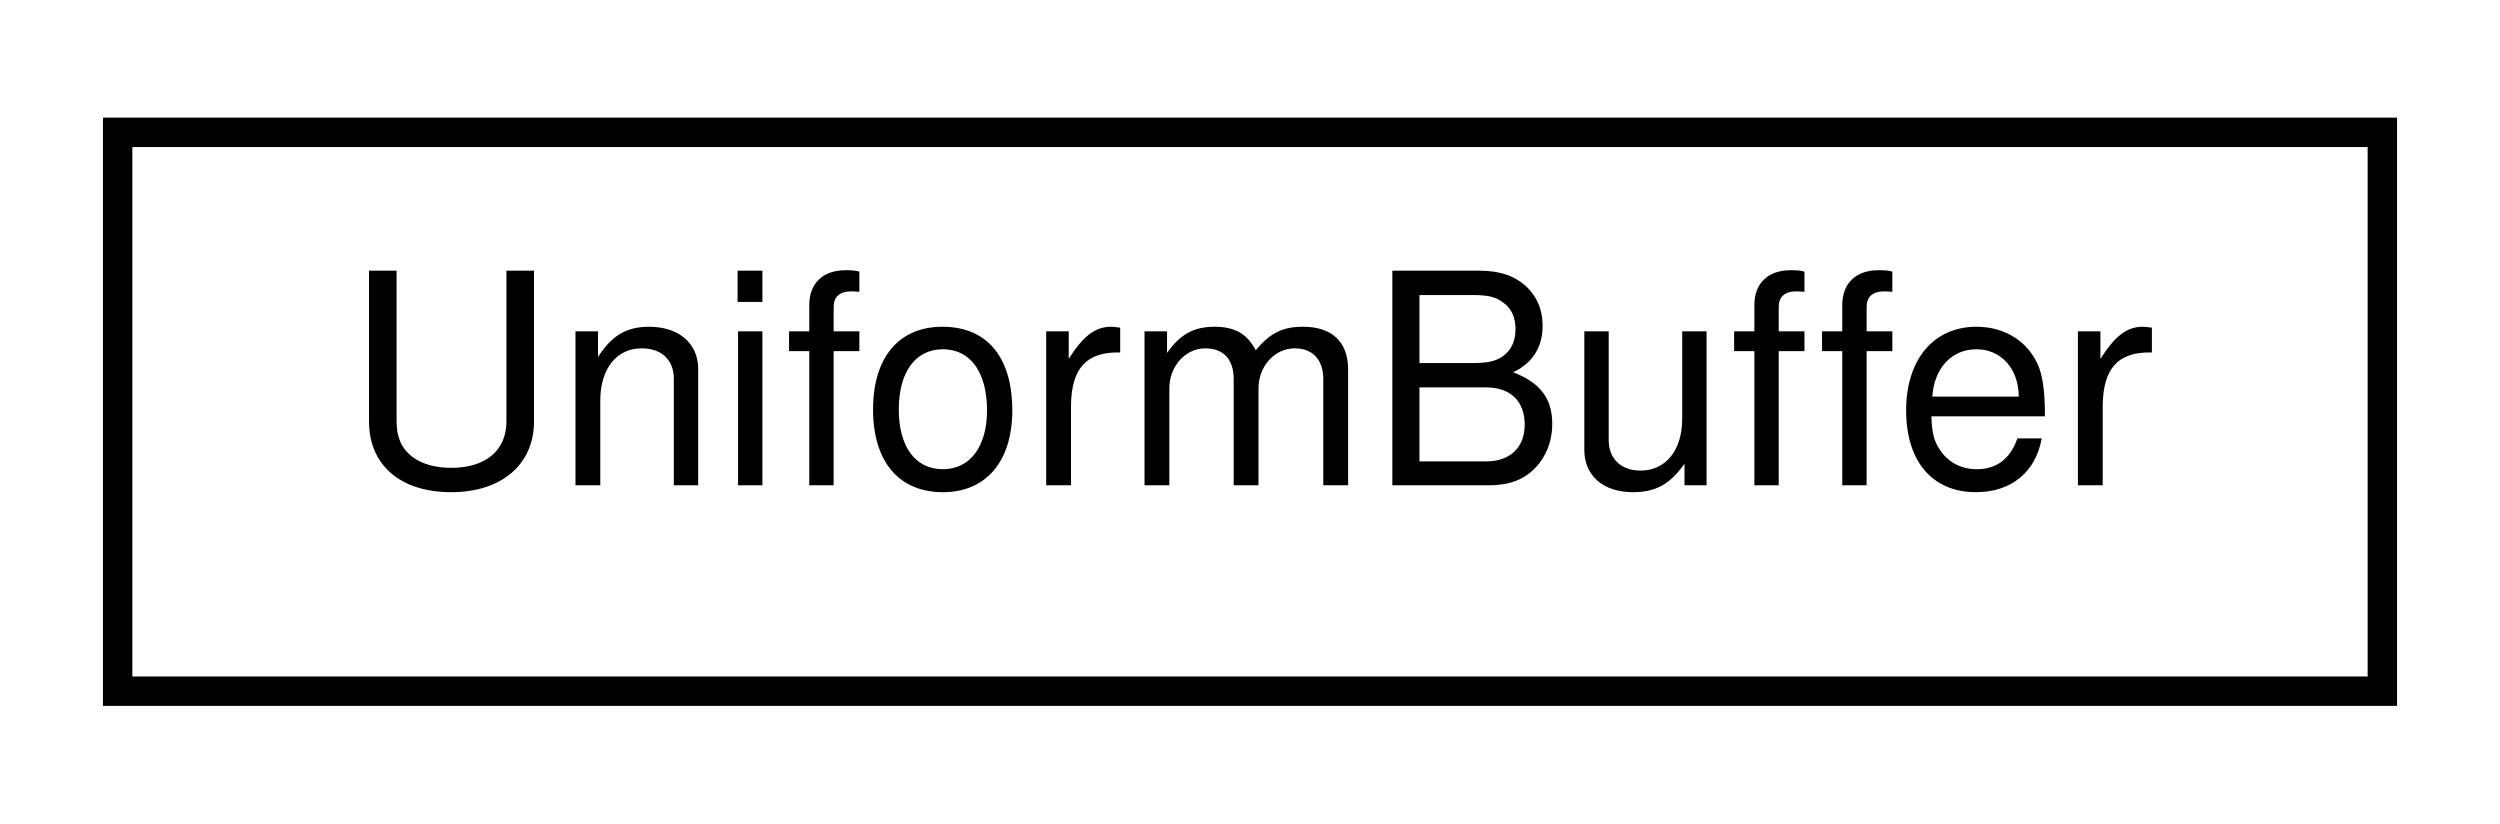
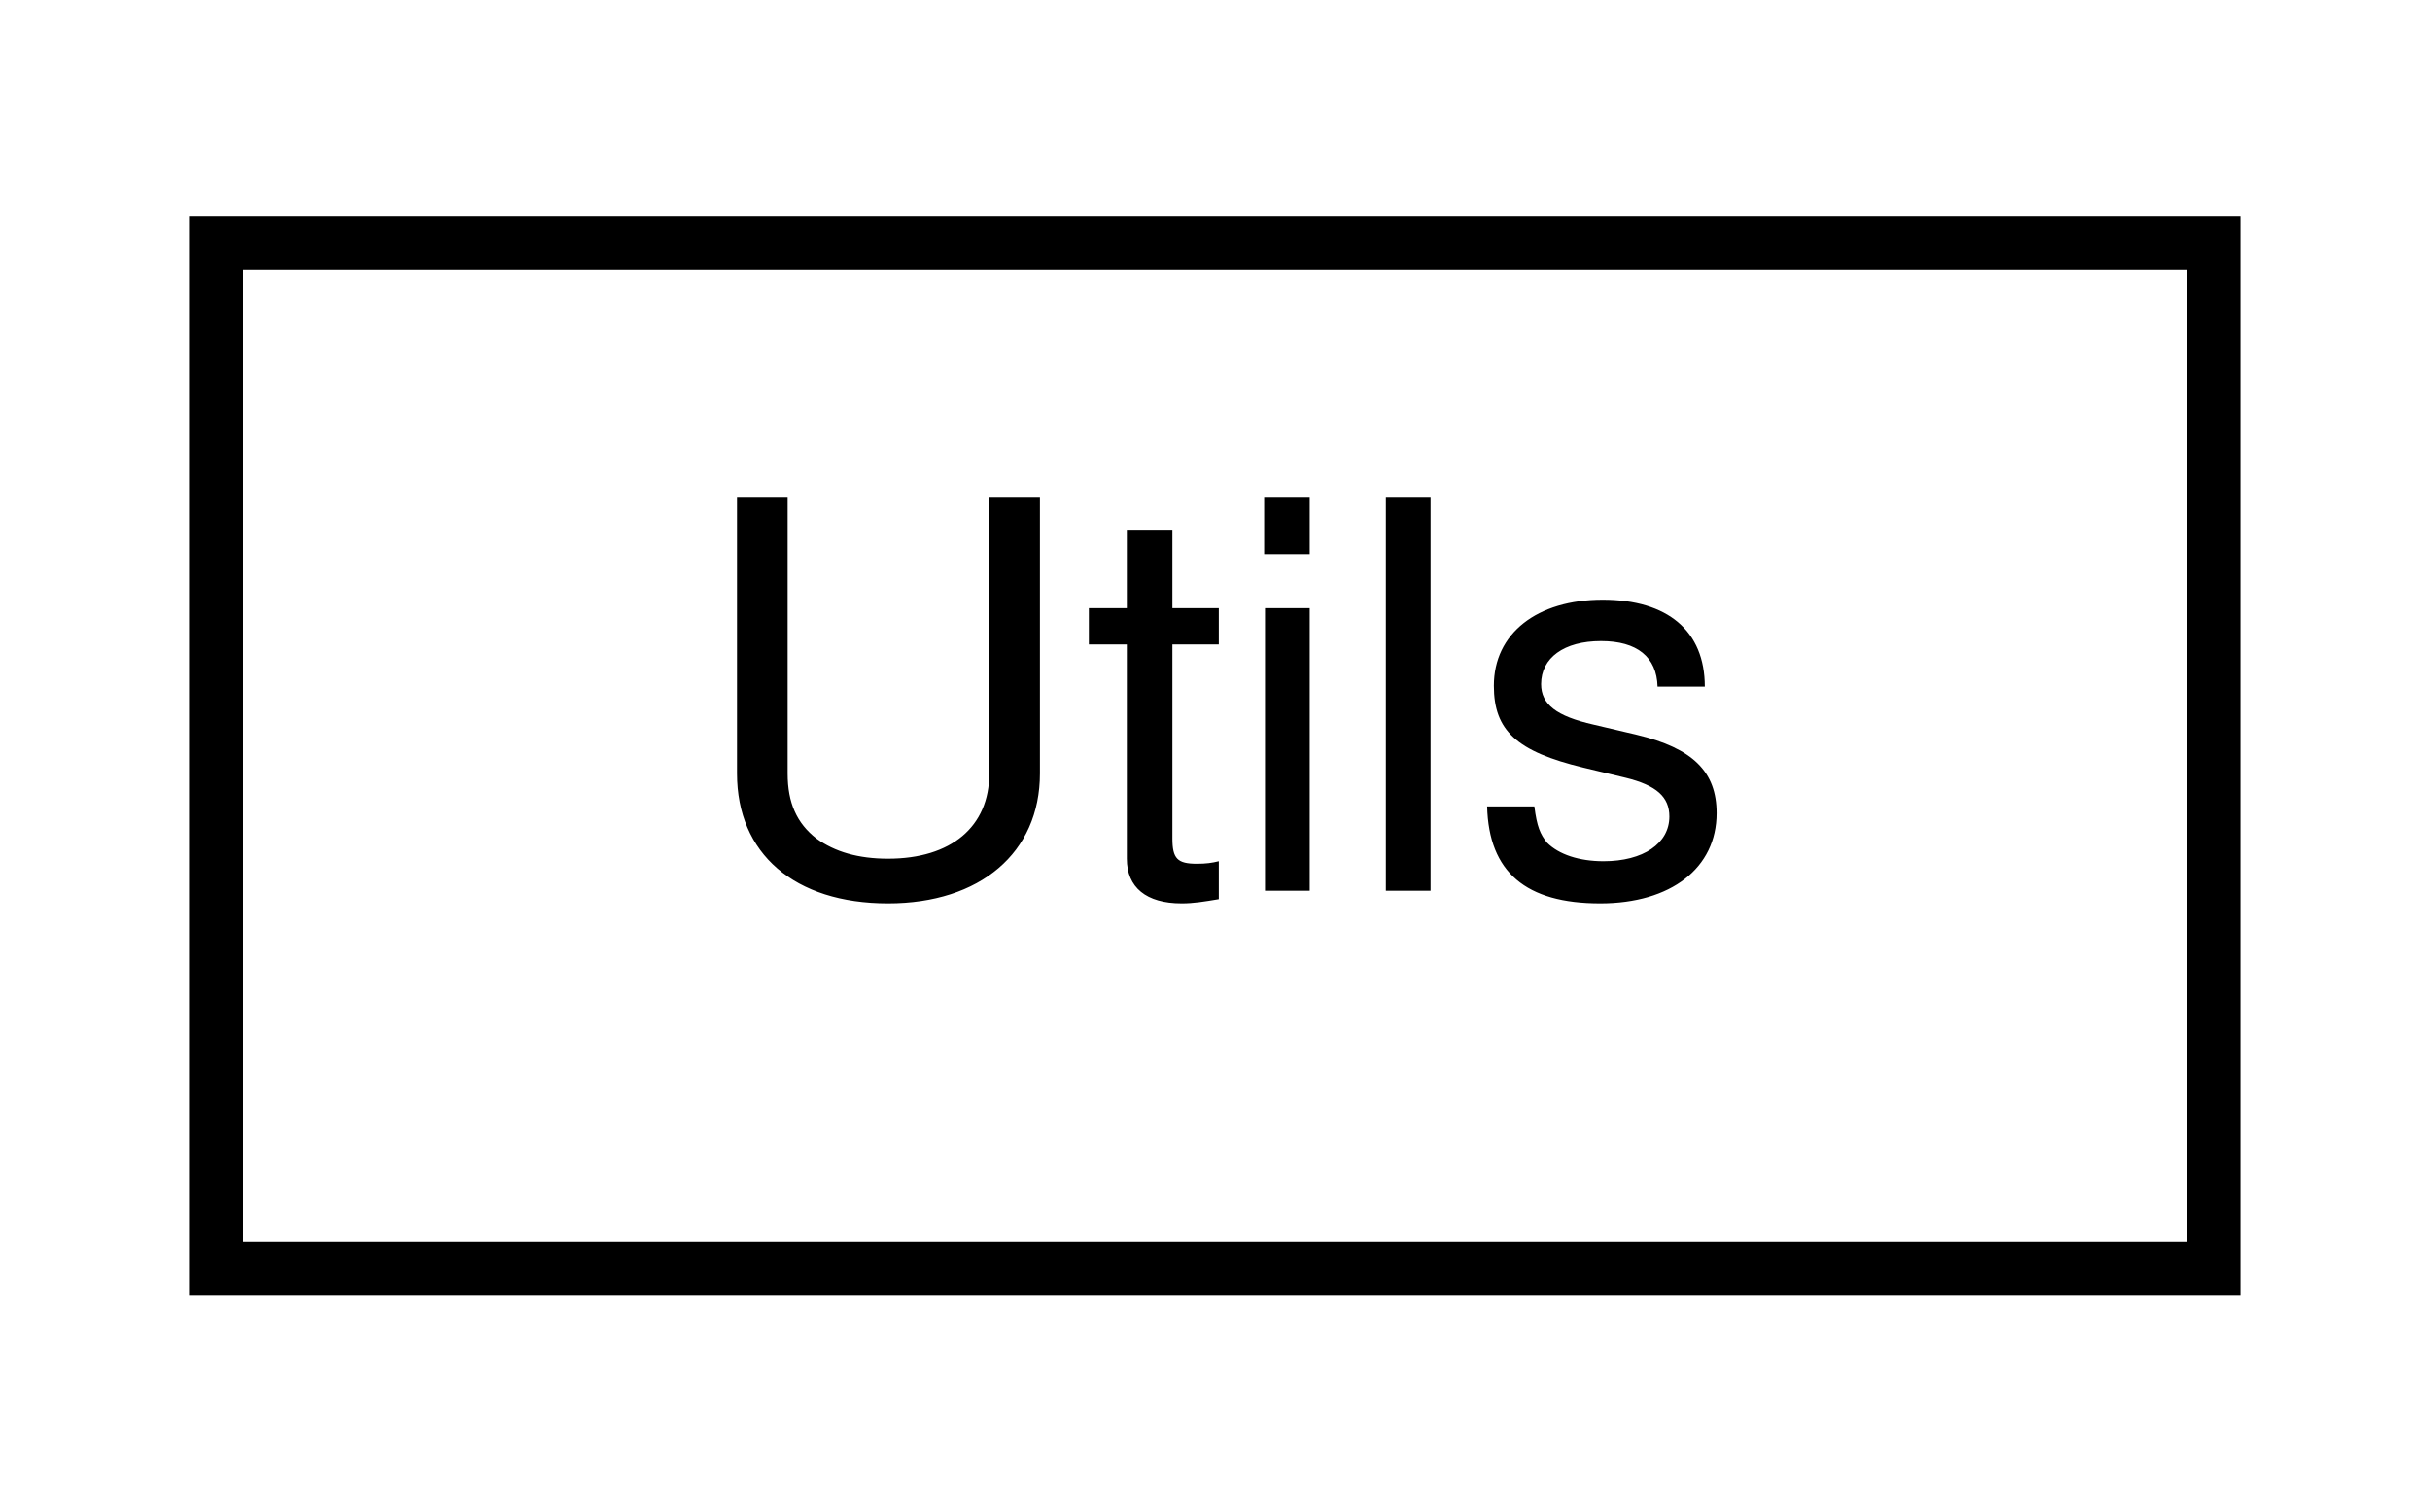
- <svg xmlns="http://www.w3.org/2000/svg" xmlns:xlink="http://www.w3.org/1999/xlink" width="85pt" height="28pt" viewBox="0.00 0.00 85.00 28.00">
+ <svg xmlns="http://www.w3.org/2000/svg" xmlns:xlink="http://www.w3.org/1999/xlink" width="45pt" height="28pt" viewBox="0.00 0.00 45.00 28.00">
  <g id="graph0" class="graph" transform="scale(1 1) rotate(0) translate(4 24)">
    <g id="node1" class="node">
      <g id="a_node1">
-         <a xlink:href="class_uniform_buffer.html" target="_top" xlink:title=" ">
-           <polygon fill="none" stroke="black" points="0,-0.5 0,-19.5 77,-19.5 77,-0.5 0,-0.5" />
-           <text text-anchor="middle" x="38.5" y="-7.5" font-family="Helvetica,sans-Serif" font-size="10.00">UniformBuffer</text>
+         <a xlink:href="class_utils.html" target="_top" xlink:title=" ">
+           <polygon fill="none" stroke="black" points="0,-0.5 0,-19.5 37,-19.5 37,-0.5 0,-0.5" />
+           <text text-anchor="middle" x="18.5" y="-7.5" font-family="Helvetica,sans-Serif" font-size="10.00">Utils</text>
        </a>
      </g>
    </g>
  </g>
</svg>
